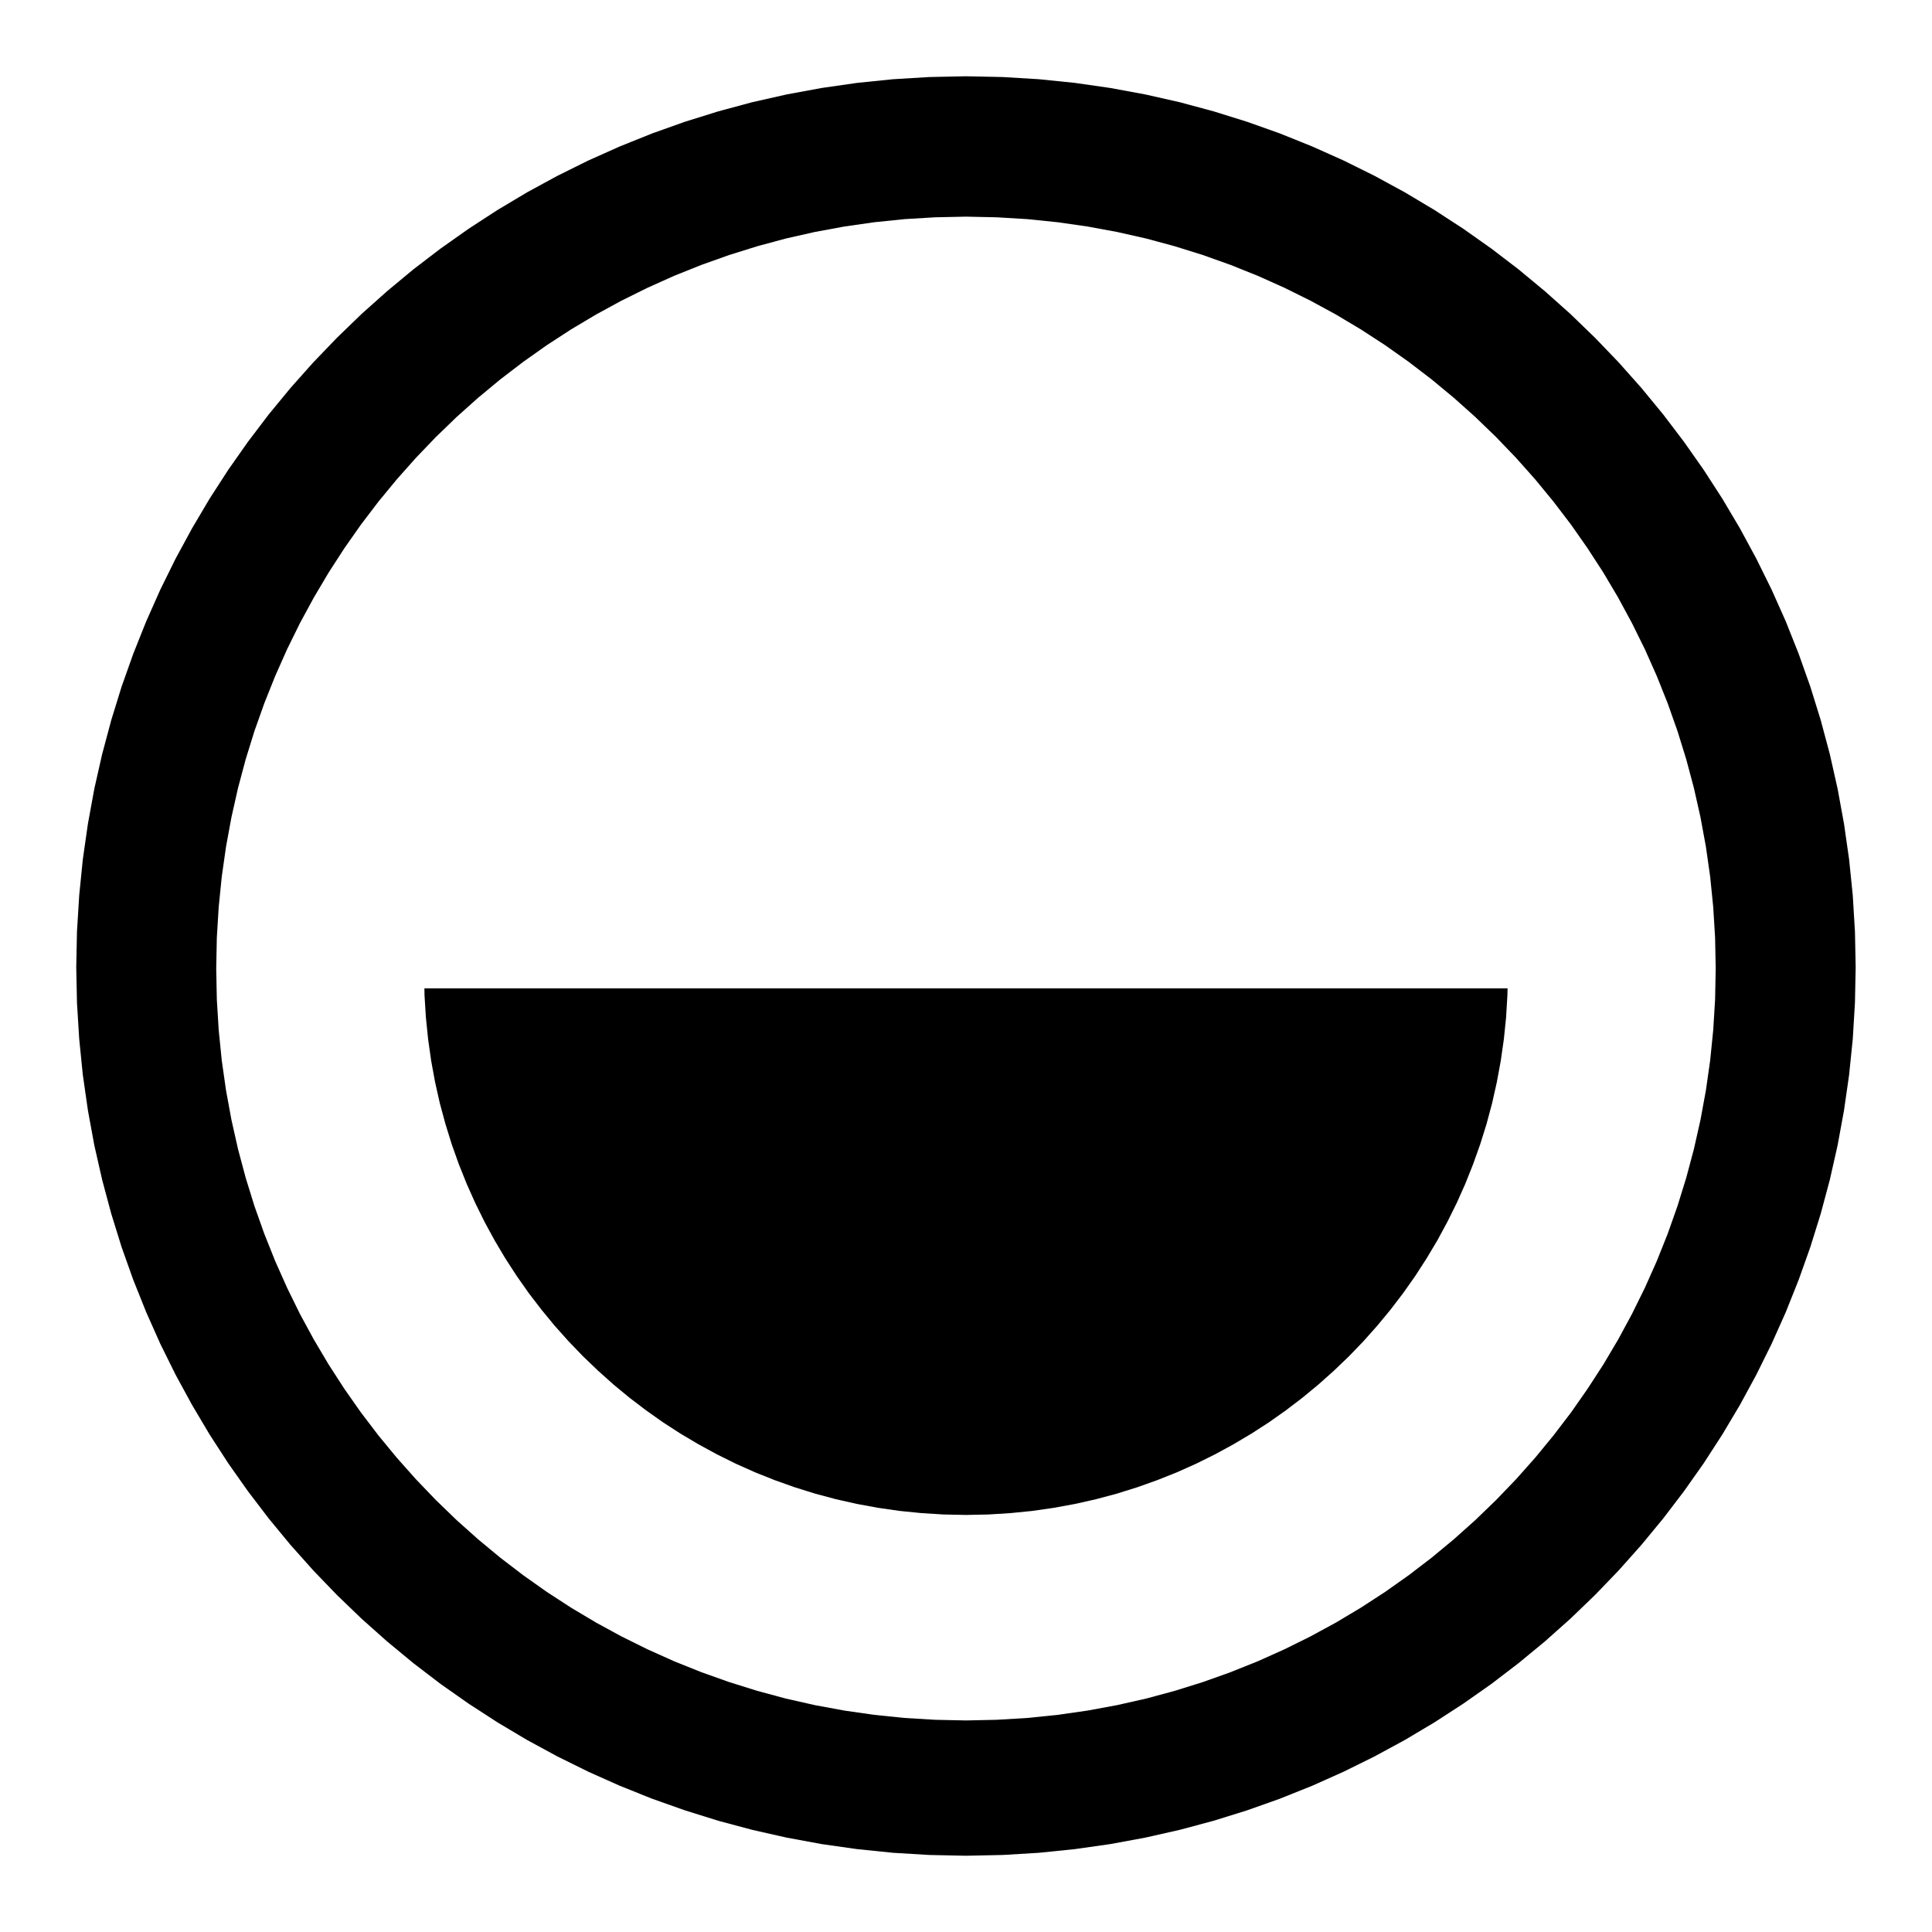
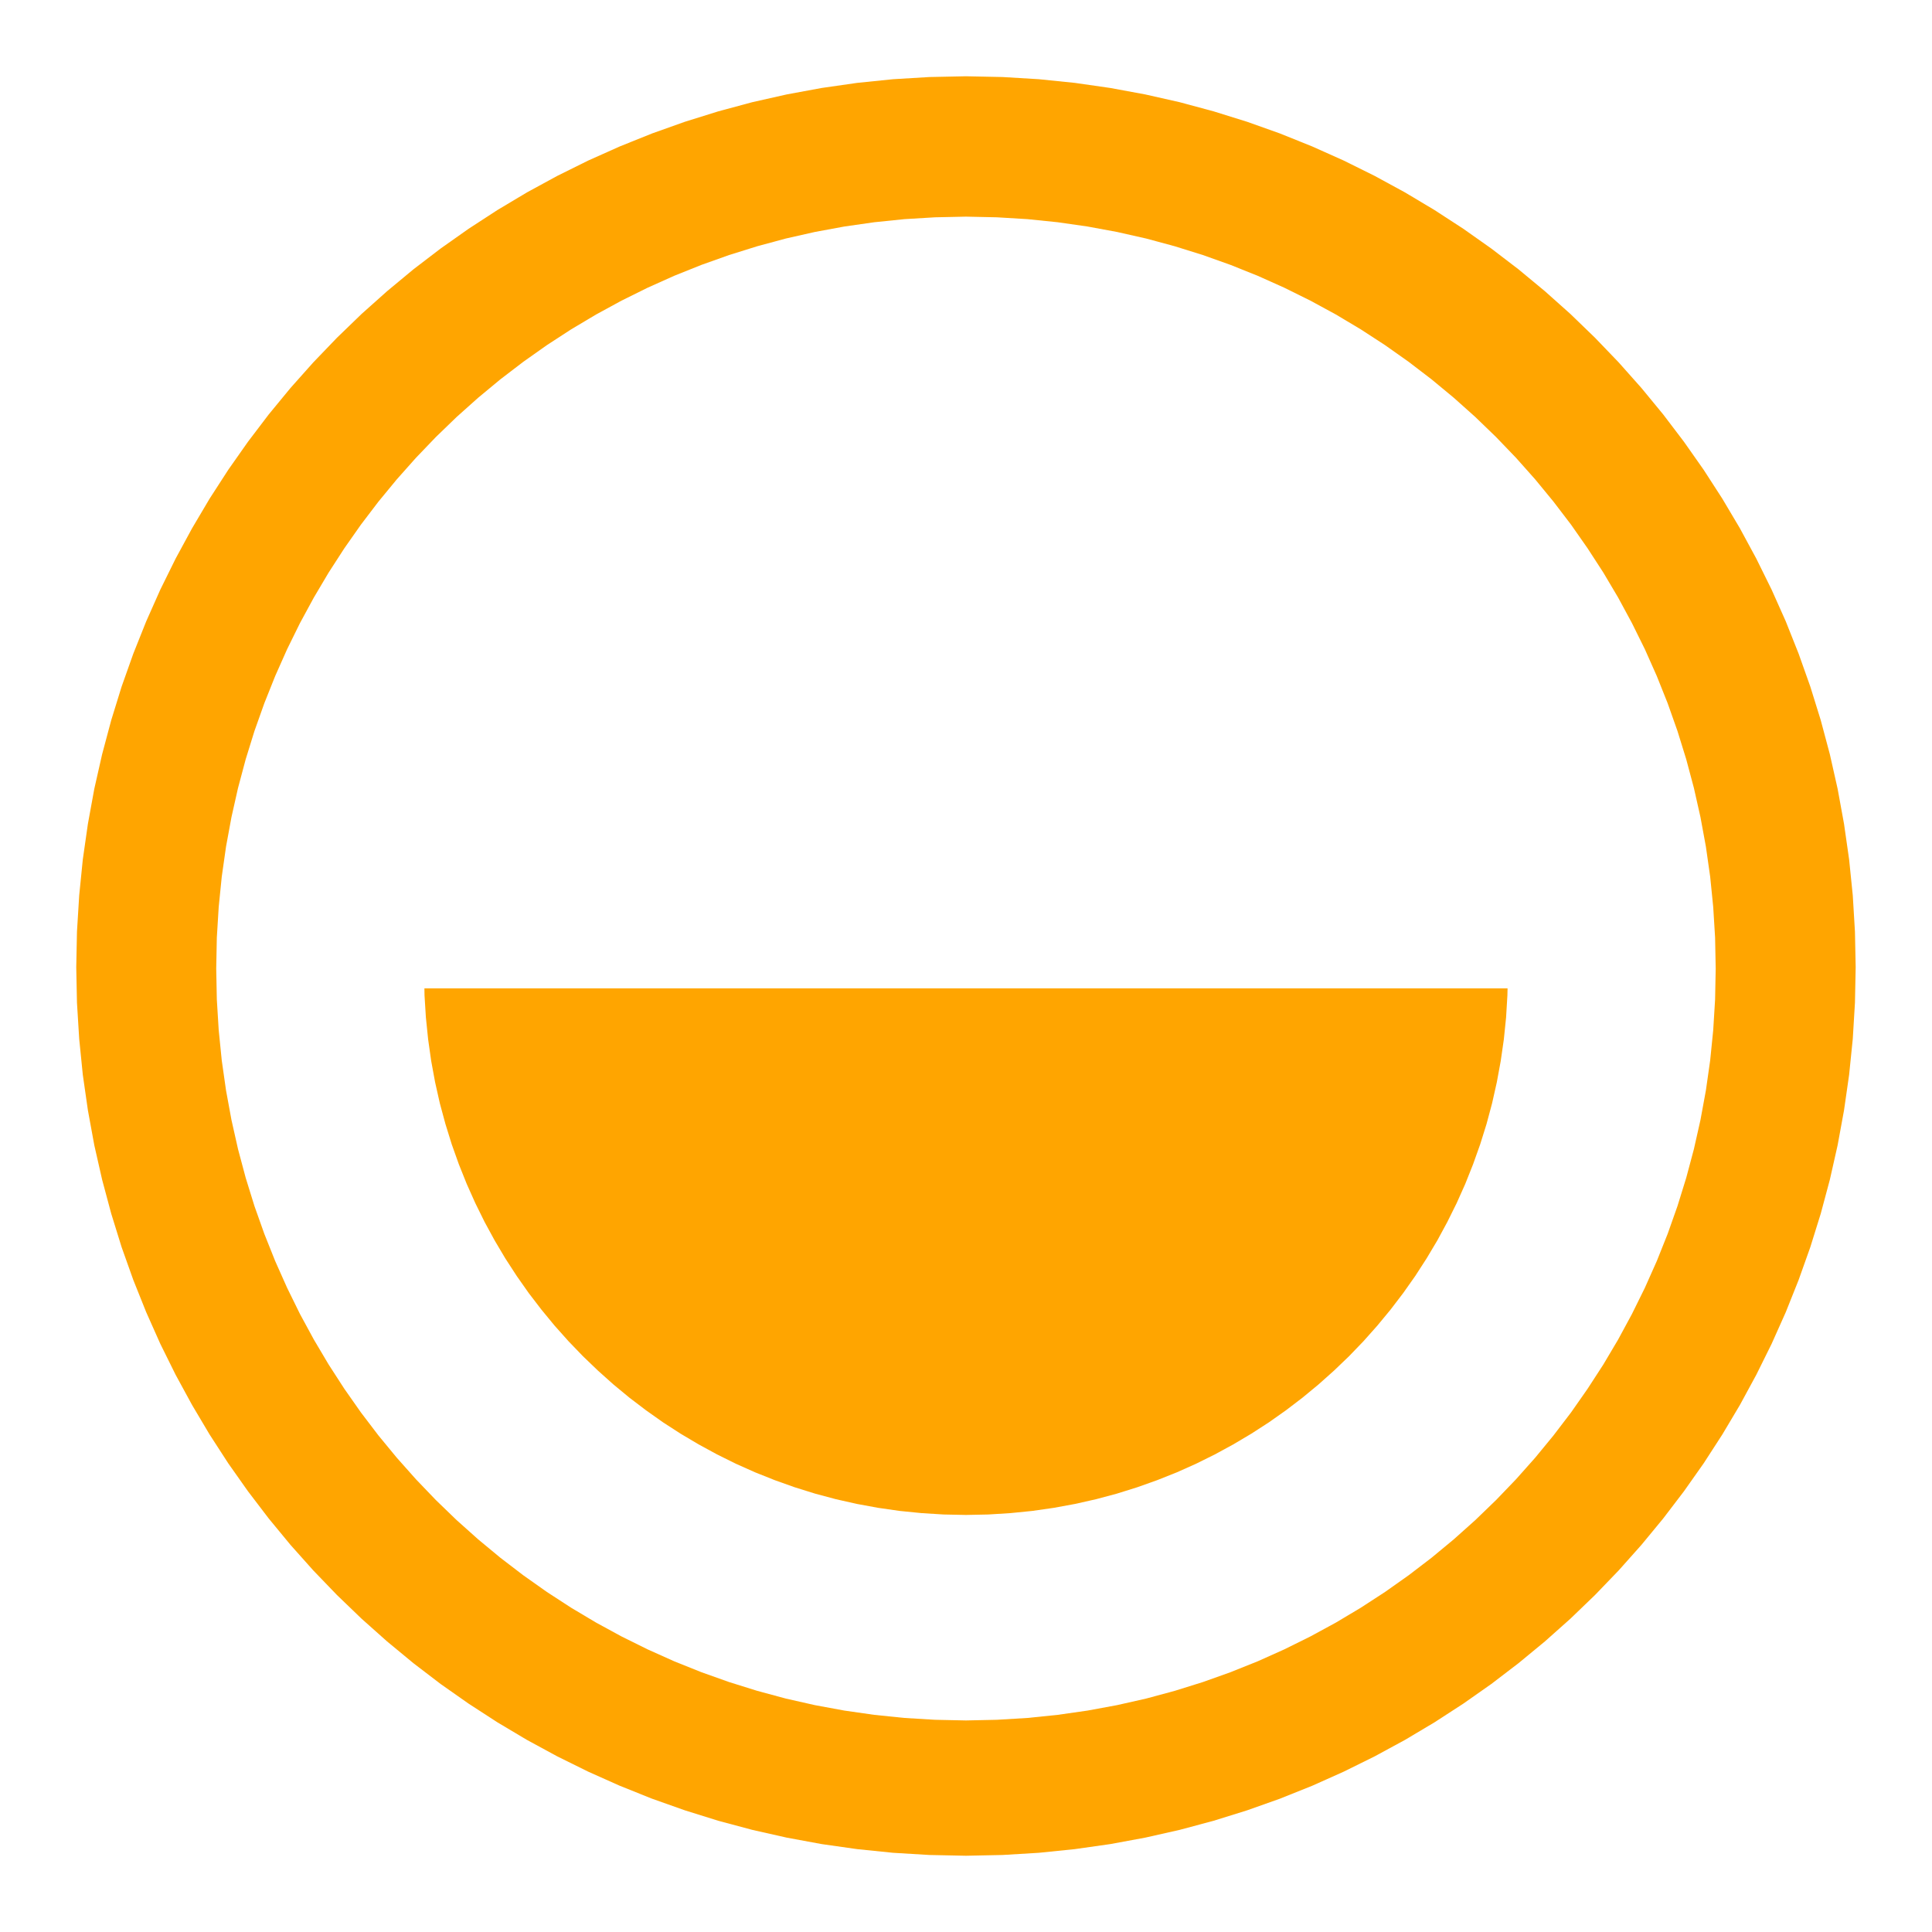
<svg xmlns="http://www.w3.org/2000/svg" xmlns:xlink="http://www.w3.org/1999/xlink" class="circle-2" version="1.1" preserveAspectRatio="xMidYMid meet" viewBox="132.842 125.599 379.99 380" width="349.99" height="350">
  <defs>
    <path d="M344.24 141.9L351.21 142.9L358.09 144.17L364.87 145.7L371.55 147.5L378.13 149.55L384.59 151.85L390.93 154.4L397.14 157.18L403.23 160.2L409.18 163.44L414.99 166.91L420.65 170.59L426.16 174.48L431.51 178.57L436.7 182.87L441.72 187.35L446.56 192.03L451.22 196.88L455.69 201.91L459.97 207.11L464.05 212.48L467.93 218L471.6 223.68L475.06 229.51L478.29 235.48L481.3 241.58L484.08 247.81L486.61 254.17L488.91 260.65L490.96 267.25L492.75 273.95L494.28 280.75L495.54 287.65L496.54 294.64L497.26 301.71L497.69 308.87L497.83 315.85L497.69 322.81L497.26 329.94L496.54 337L495.54 343.97L494.28 350.85L492.75 357.63L490.96 364.31L488.91 370.89L486.61 377.35L484.08 383.69L481.3 389.91L478.29 395.99L475.06 401.94L471.6 407.75L467.93 413.42L464.05 418.92L459.97 424.27L455.69 429.46L451.22 434.48L446.56 439.32L441.72 443.98L436.7 448.45L431.51 452.73L426.16 456.82L420.65 460.69L414.99 464.36L409.18 467.82L403.23 471.05L397.14 474.06L390.93 476.84L384.59 479.38L378.13 481.67L371.55 483.72L364.87 485.51L358.09 487.04L351.21 488.31L344.24 489.3L337.18 490.02L330.05 490.45L322.84 490.6L315.63 490.45L308.49 490.02L301.44 489.3L294.47 488.31L287.59 487.04L280.8 485.51L274.12 483.72L267.55 481.67L261.09 479.38L254.75 476.84L248.53 474.06L242.44 471.05L236.49 467.82L230.68 464.36L225.02 460.69L219.51 456.82L214.16 452.73L208.98 448.45L203.96 443.98L199.12 439.32L194.46 434.48L189.98 429.46L185.7 424.27L181.62 418.92L177.74 413.42L174.07 407.75L170.62 401.94L167.38 395.99L164.37 389.91L161.6 383.69L159.06 377.35L156.76 370.89L154.72 364.31L152.93 357.63L151.39 350.85L150.13 343.97L149.13 337L148.42 329.94L147.98 322.81L147.84 315.85L147.98 308.87L148.42 301.71L149.13 294.64L150.13 287.65L151.39 280.75L152.93 273.95L154.72 267.25L156.76 260.65L159.06 254.17L161.6 247.81L164.37 241.58L167.38 235.48L170.62 229.51L174.07 223.68L177.74 218L181.62 212.48L185.7 207.11L189.98 201.91L194.46 196.88L199.12 192.03L203.96 187.35L208.98 182.87L214.16 178.57L219.51 174.48L225.02 170.59L230.68 166.91L236.49 163.44L242.44 160.2L248.53 157.18L254.75 154.4L261.09 151.85L267.55 149.55L274.12 147.5L280.8 145.7L287.59 144.17L294.47 142.9L301.44 141.9L308.49 141.18L315.63 140.75L322.84 140.6L330.05 140.75L337.18 141.18L337.18 141.18L344.24 141.9ZM304.8 169.31L298.93 170.15L293.13 171.22L287.42 172.51L281.79 174.03L276.25 175.76L270.8 177.7L265.46 179.84L260.22 182.19L255.09 184.73L250.08 187.46L245.18 190.38L240.41 193.48L235.77 196.76L231.26 200.21L226.89 203.83L222.66 207.61L218.58 211.55L214.66 215.64L210.89 219.88L207.28 224.26L203.84 228.78L200.57 233.44L197.48 238.22L194.57 243.13L191.84 248.16L189.31 253.3L186.97 258.56L184.83 263.92L182.89 269.38L181.17 274.93L179.66 280.58L178.37 286.31L177.3 292.12L176.46 298.02L175.86 303.98L175.49 310.01L175.37 316.1L175.49 322.19L175.86 328.22L176.46 334.18L177.3 340.07L178.37 345.89L179.66 351.62L181.17 357.27L182.89 362.82L184.83 368.28L186.97 373.64L189.31 378.89L191.84 384.04L194.57 389.07L197.48 393.98L200.57 398.76L203.84 403.42L207.28 407.94L210.89 412.32L214.66 416.56L218.58 420.65L222.66 424.59L226.89 428.37L231.26 431.99L235.77 435.44L240.41 438.72L245.18 441.82L250.08 444.74L255.09 447.47L260.22 450.01L265.46 452.36L270.8 454.5L276.25 456.44L281.79 458.17L287.42 459.69L293.13 460.98L298.93 462.05L304.8 462.89L310.75 463.5L316.76 463.86L322.84 463.99L328.91 463.86L334.92 463.5L340.87 462.89L346.74 462.05L352.54 460.98L358.26 459.69L363.89 458.17L369.43 456.44L374.87 454.5L380.21 452.36L385.45 450.01L390.58 447.47L395.6 444.74L400.49 441.82L405.26 438.72L409.9 435.44L414.41 431.99L418.78 428.37L423.01 424.59L427.09 420.65L431.02 416.56L434.79 412.32L438.39 407.94L441.84 403.42L445.1 398.76L448.2 393.98L451.11 389.07L453.83 384.04L456.37 378.89L458.71 373.64L460.85 368.28L462.78 362.82L464.5 357.27L466.01 351.62L467.3 345.89L468.37 340.07L469.21 334.18L469.81 328.22L470.18 322.19L470.3 316.1L470.18 310.01L469.81 303.98L469.21 298.02L468.37 292.12L467.3 286.31L466.01 280.58L464.5 274.93L462.78 269.38L460.85 263.92L458.71 258.56L456.37 253.3L453.83 248.16L451.11 243.13L448.2 238.22L445.1 233.44L441.84 228.78L438.39 224.26L434.79 219.88L431.02 215.64L427.09 211.55L423.01 207.61L418.78 203.83L414.41 200.21L409.9 196.76L405.26 193.48L400.49 190.38L395.6 187.46L390.58 184.73L385.45 182.19L380.21 179.84L374.87 177.7L369.43 175.76L363.89 174.03L358.26 172.51L352.54 171.22L346.74 170.15L340.87 169.31L334.92 168.7L328.91 168.34L322.84 168.21L316.76 168.34L310.75 168.7L310.75 168.7L304.8 169.31ZM428.63 330.02L428.02 334.26L427.25 338.45L426.32 342.59L425.23 346.66L423.98 350.66L422.58 354.59L421.04 358.46L419.35 362.24L417.51 365.95L415.55 369.57L413.44 373.11L411.21 376.56L408.84 379.92L406.36 383.17L403.75 386.33L401.03 389.39L398.19 392.34L395.24 395.17L392.18 397.9L389.02 400.51L385.77 402.99L382.41 405.36L378.96 407.59L375.42 409.69L371.8 411.66L368.09 413.5L364.31 415.19L360.44 416.73L356.51 418.13L352.51 419.38L348.44 420.47L344.31 421.4L340.12 422.17L335.87 422.78L331.57 423.21L327.23 423.48L322.84 423.57L318.45 423.48L314.1 423.21L309.8 422.78L305.56 422.17L301.37 421.4L297.24 420.47L293.17 419.38L289.16 418.13L285.23 416.73L281.37 415.19L277.58 413.5L273.87 411.66L270.25 409.69L266.71 407.59L263.26 405.36L259.91 402.99L256.65 400.51L253.49 397.9L250.44 395.17L247.49 392.34L244.65 389.39L241.92 386.33L239.32 383.17L236.83 379.92L234.47 376.56L232.23 373.11L230.13 369.57L228.16 365.95L226.33 362.24L224.64 358.46L223.09 354.59L221.69 350.66L220.45 346.66L219.35 342.59L218.42 338.45L217.65 334.26L217.05 330.02L216.61 325.72L216.34 321.38L216.32 320L429.36 320L429.33 321.38L429.07 325.72L429.07 325.72L428.63 330.02Z" id="k1xgfutVem" />
  </defs>
  <g>
    <g>
-       <use xlink:href="#k1xgfutVem" opacity="1" fill="currentColor" fill-opacity="1" />
+       <use xlink:href="#k1xgfutVem" opacity="1" fill="orange" fill-opacity="1" />
    </g>
  </g>
</svg>
